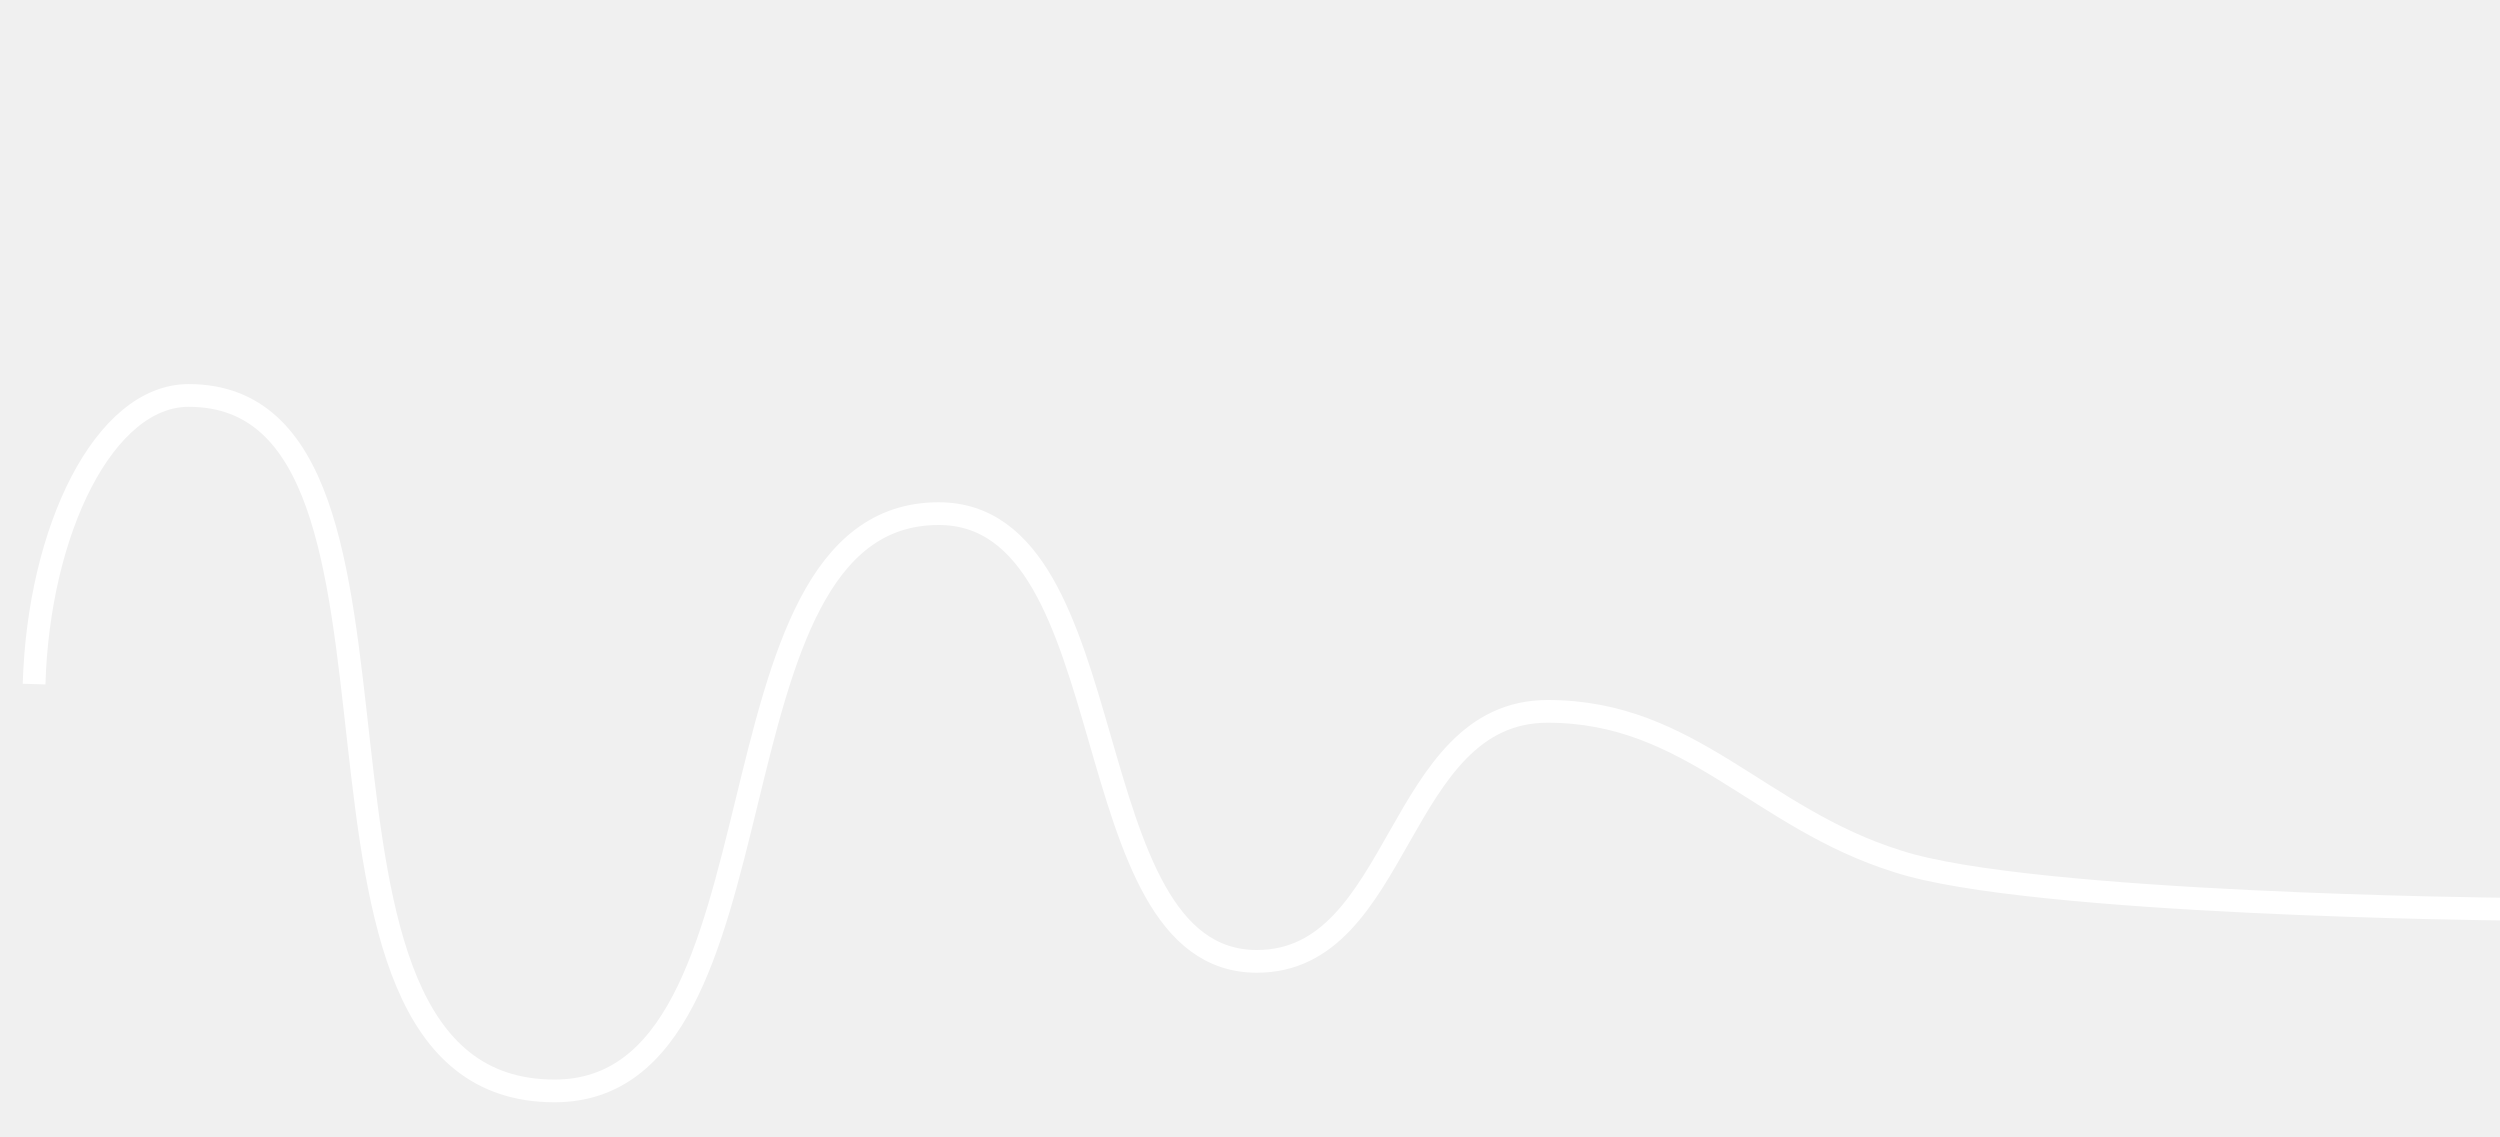
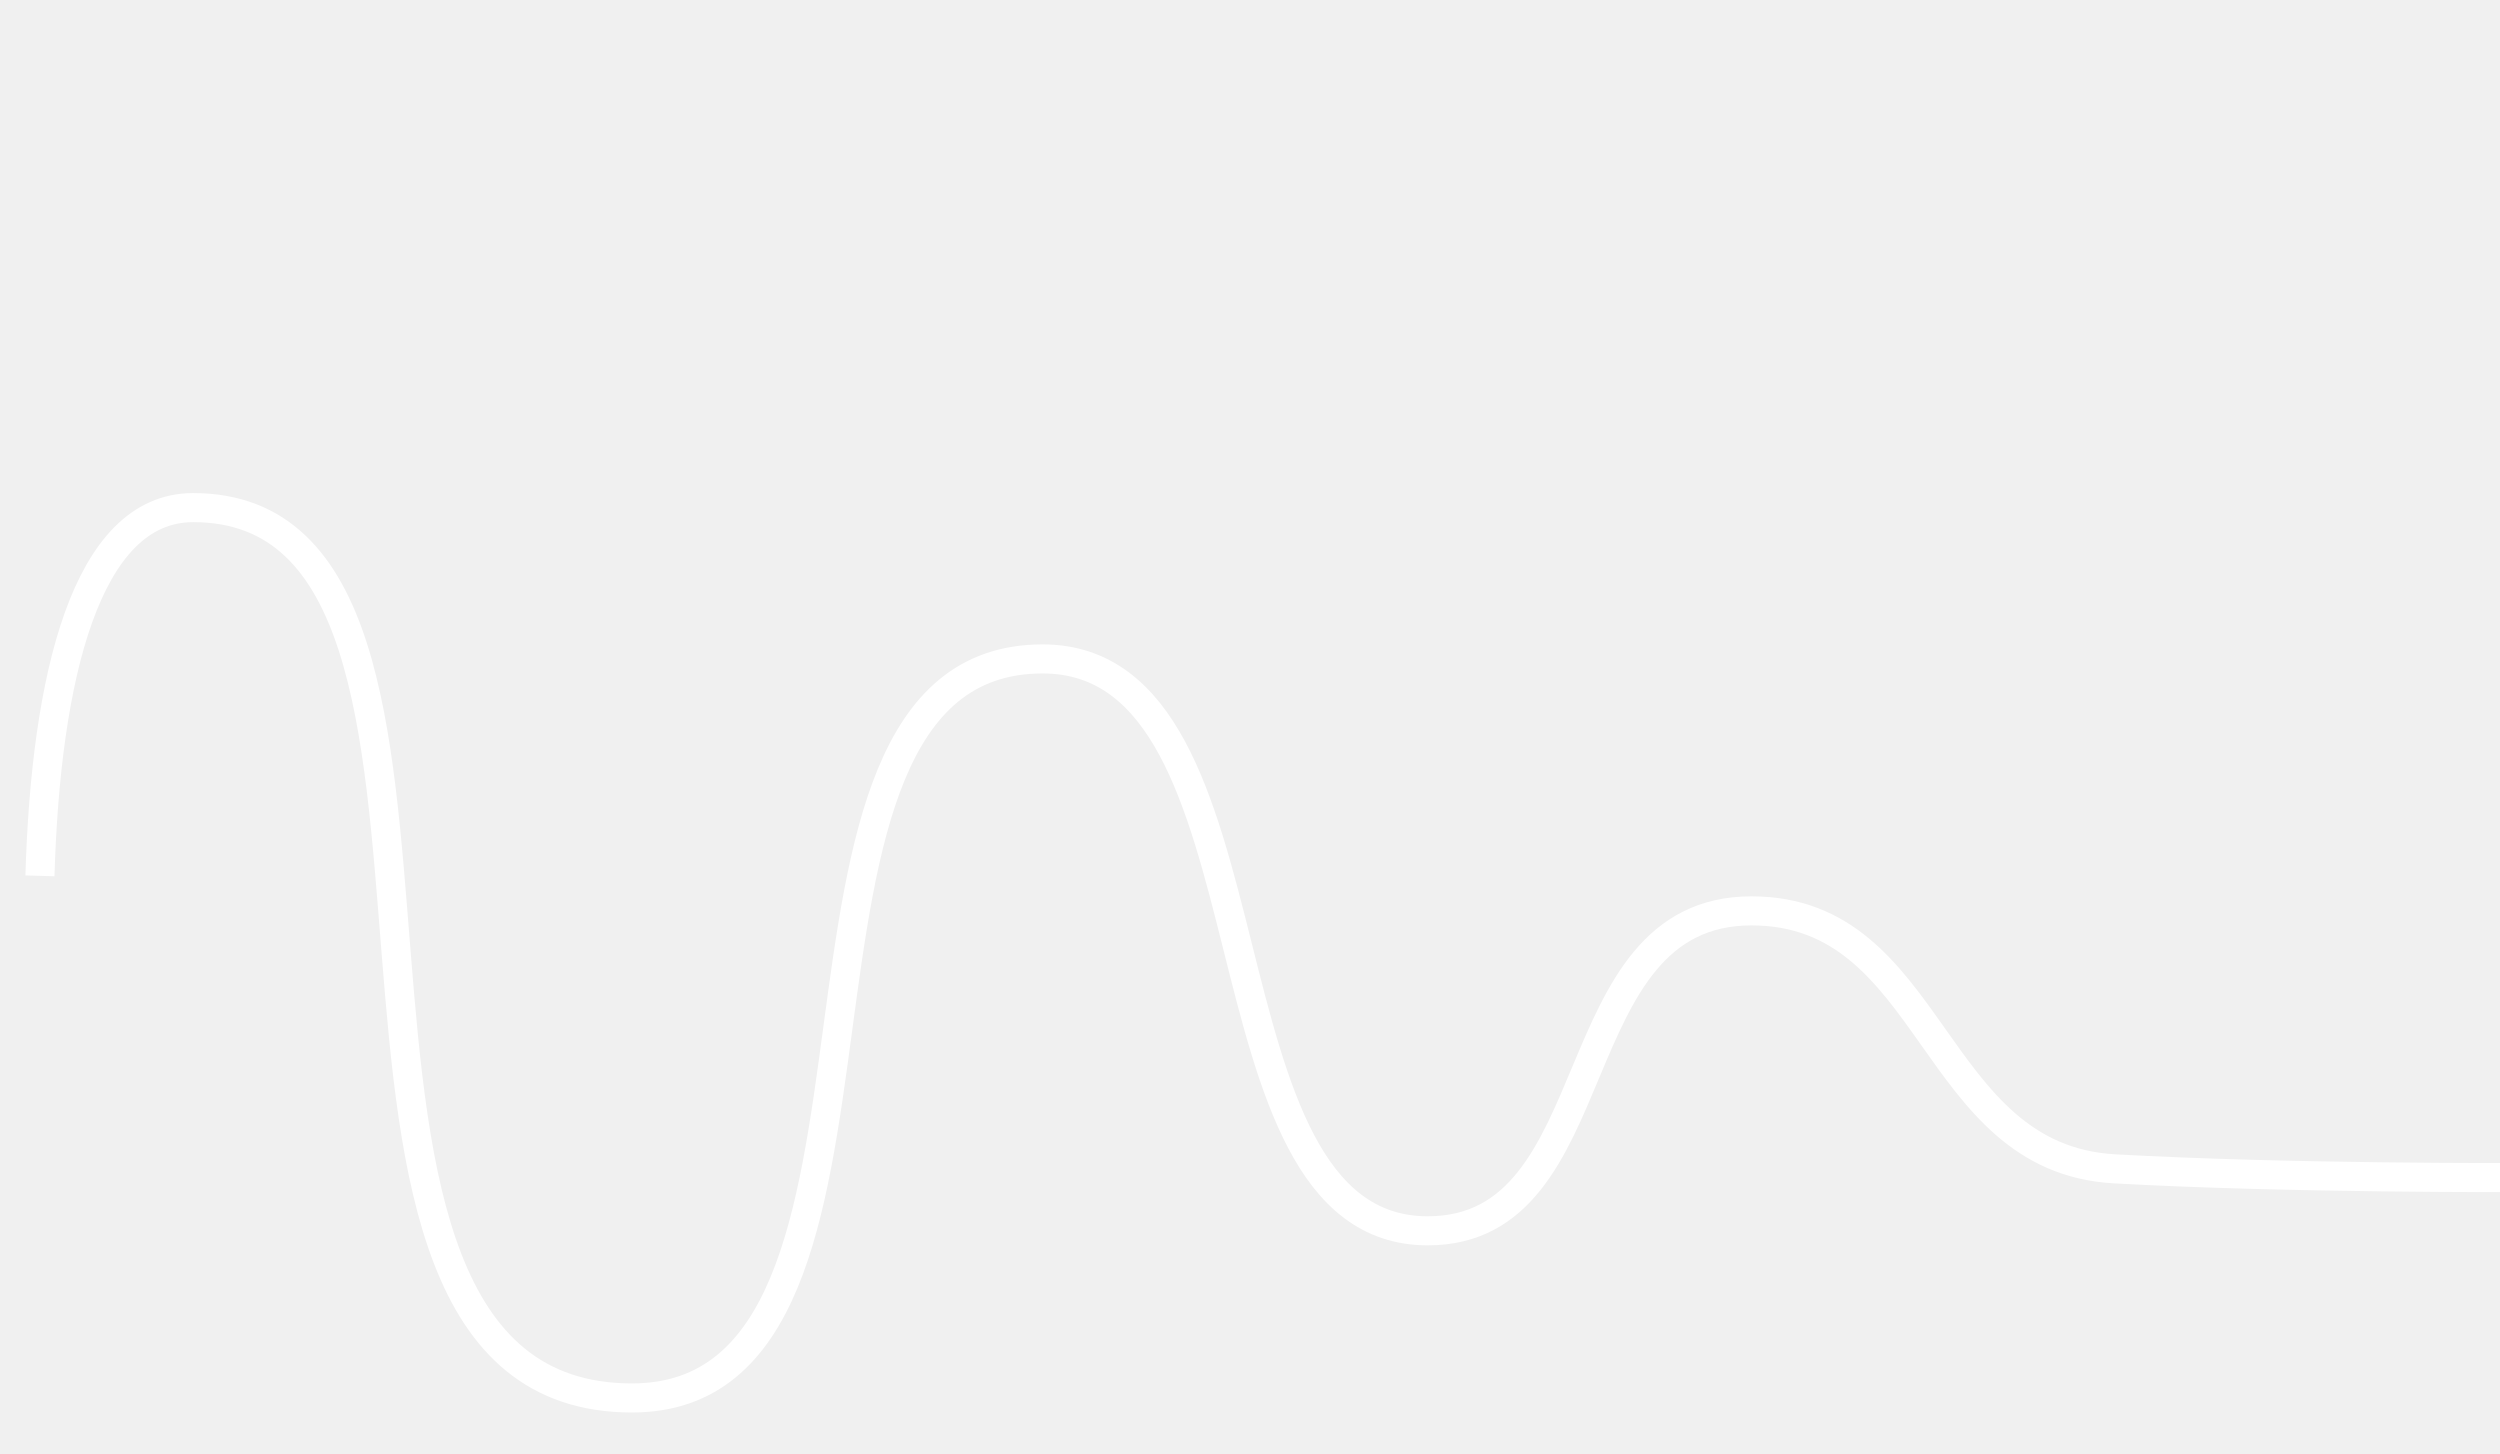
- <svg xmlns="http://www.w3.org/2000/svg" width="110" height="50" viewBox="1.5 0 110 50">
-   <path d="M111.6 40c0 0-20.8-0.2-26.6-2.1 -6.1-1.9-9.1-6.6-15.4-6.6 -6.7 0-6.4 11-12.8 11 -8.2 0-5.6-19.7-14-19.7 -10.7 0-6.2 25.4-16.9 25.4 -13.4 0-4.2-30.6-16.1-30.6 -3.7 0-6.6 5.9-6.8 12.7" style="fill:none;stroke:#FFF" />
+ <svg xmlns="http://www.w3.org/2000/svg" version="1.1" id="Layer_1" x="0px" y="0px" width="86px" height="50px" viewBox="25.5 0 86 50" enable-background="new 25.5 0 86 50" xml:space="preserve">
+   <path fill="none" stroke="#FFFFFF" stroke-miterlimit="10" d="M112.134,40.508c0,0-7.937,0.034-13.895-0.3  c-6.367-0.357-6.164-8.874-12.486-8.874c-6.68,0-4.758,11.006-11.139,11.006c-8.219,0-4.845-19.673-13.25-19.673  c-10.678,0-3.396,25.423-14.125,25.423c-13.396,0-3.203-30.628-15.096-30.628c-3.691,0-5.07,5.866-5.269,12.667" />
</svg>
